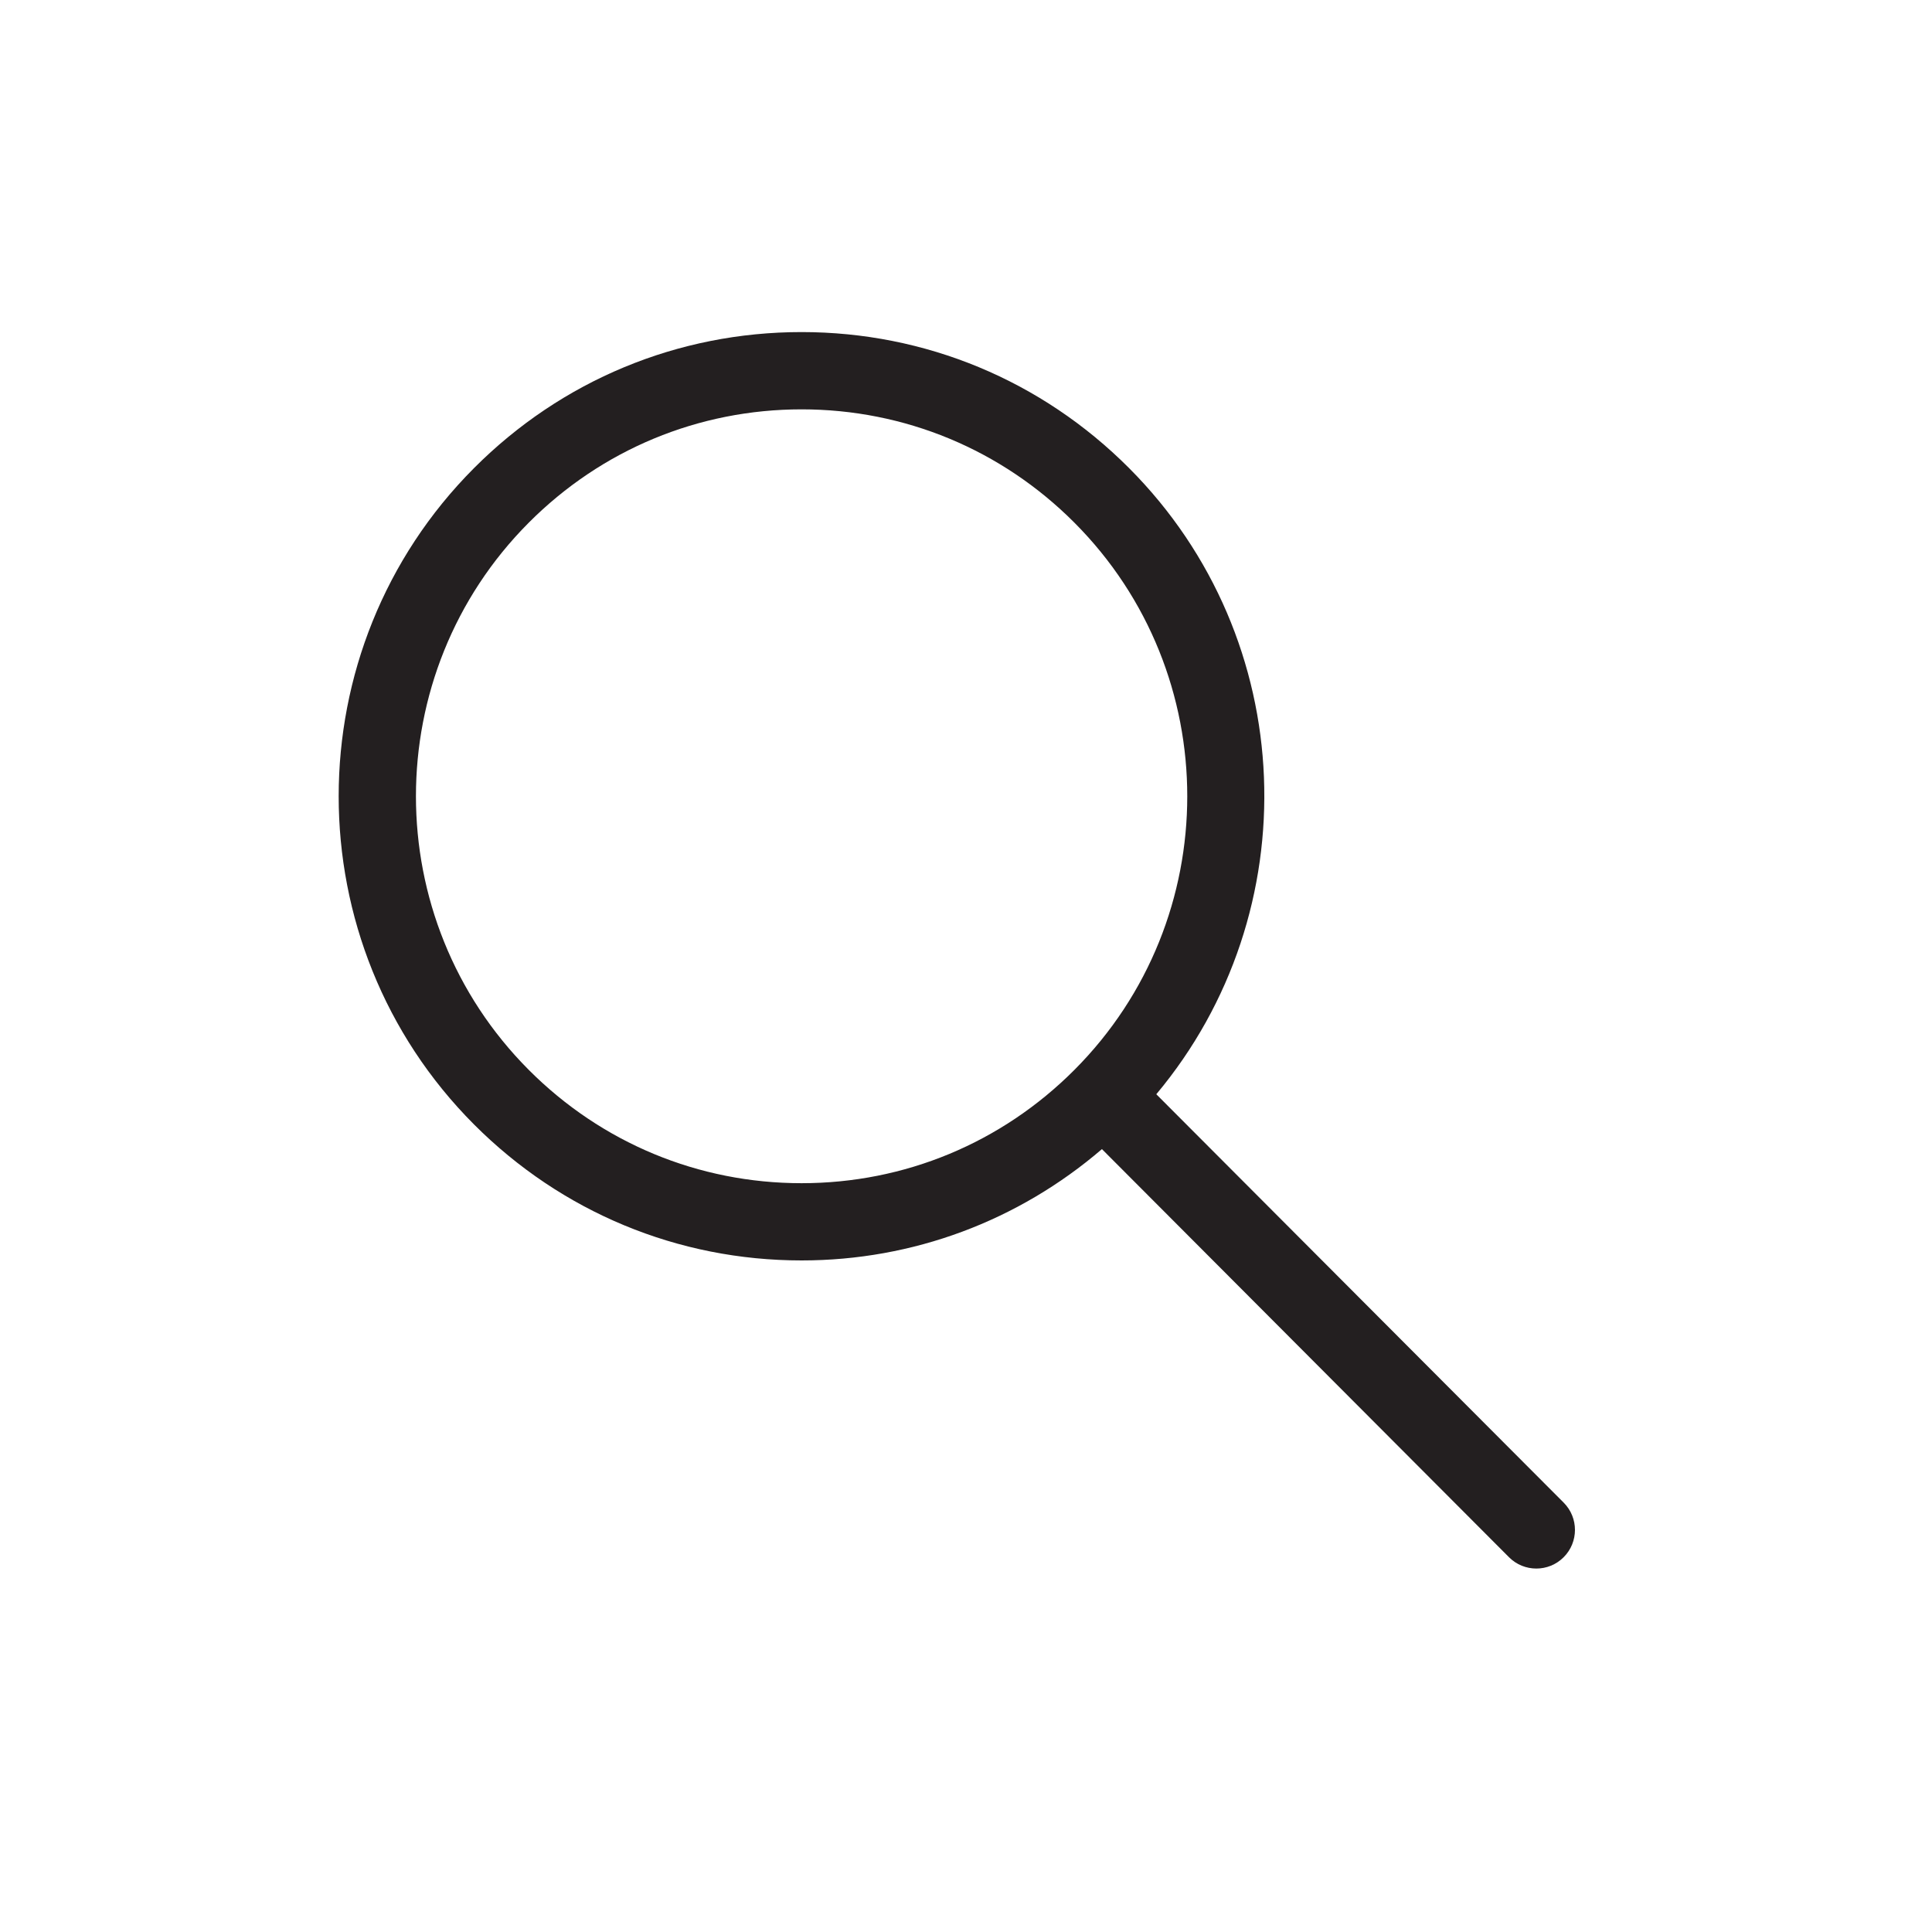
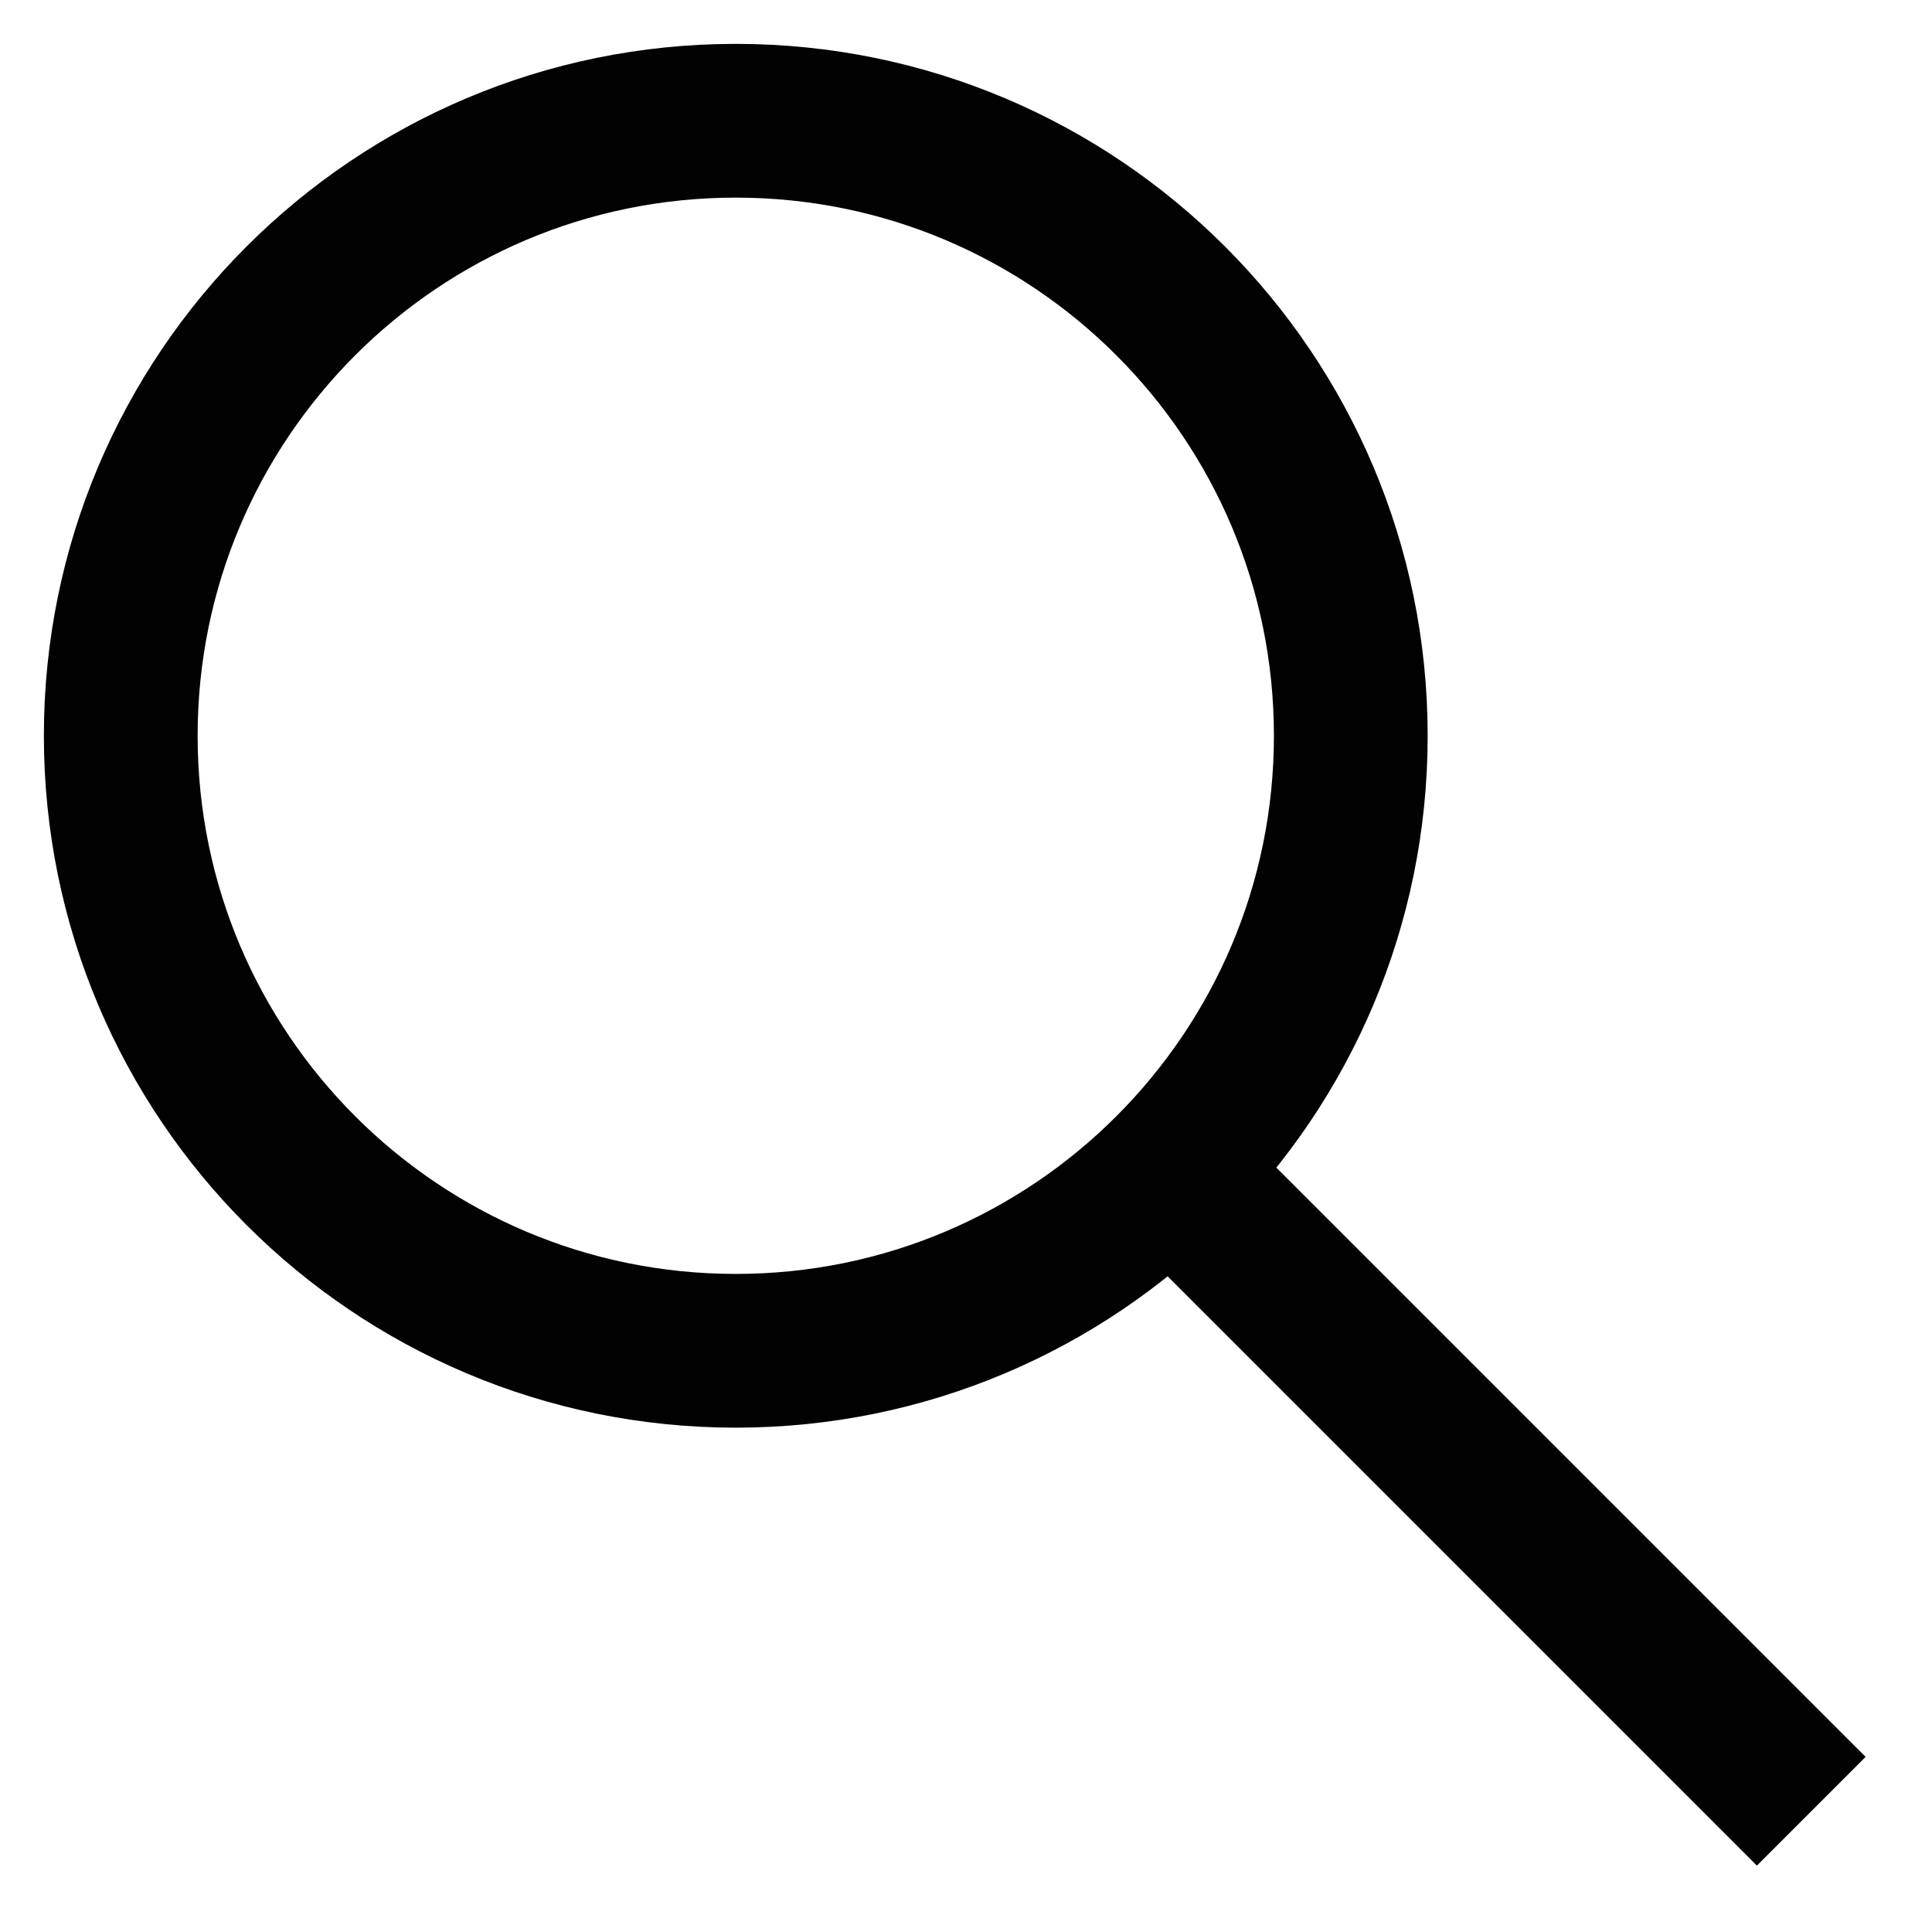
- <svg xmlns="http://www.w3.org/2000/svg" height="800px" width="800px" version="1.1" id="Layer_1" viewBox="0 0 50 50" enable-background="new 0 0 50 50" xml:space="preserve">
-   <path fill="#231F20" d="M20.745,32.62c2.883,0,5.606-1.022,7.773-2.881L39.052,40.3c0.195,0.196,0.452,0.294,0.708,0.294  c0.255,0,0.511-0.097,0.706-0.292c0.391-0.39,0.392-1.023,0.002-1.414L29.925,28.319c3.947-4.714,3.717-11.773-0.705-16.205  c-2.264-2.27-5.274-3.52-8.476-3.52s-6.212,1.25-8.476,3.52c-4.671,4.683-4.671,12.304,0,16.987  C14.533,31.37,17.543,32.62,20.745,32.62z M13.685,13.526c1.886-1.891,4.393-2.932,7.06-2.932s5.174,1.041,7.06,2.932  c3.895,3.905,3.895,10.258,0,14.163c-1.886,1.891-4.393,2.932-7.06,2.932s-5.174-1.041-7.06-2.932  C9.791,23.784,9.791,17.431,13.685,13.526z" />
+ <svg xmlns="http://www.w3.org/2000/svg" width="800px" height="800px" viewBox="0 0 24 24" id="Layer_1" data-name="Layer 1">
+   <defs>
+     <style>.cls-1{fill:none;stroke:#020202;stroke-miterlimit:10;stroke-width:1.91px;}</style>
+   </defs>
+   <circle class="cls-1" cx="9.14" cy="9.14" r="7.64" />
+   <line class="cls-1" x1="22.5" y1="22.5" x2="14.39" y2="14.39" />
</svg>
